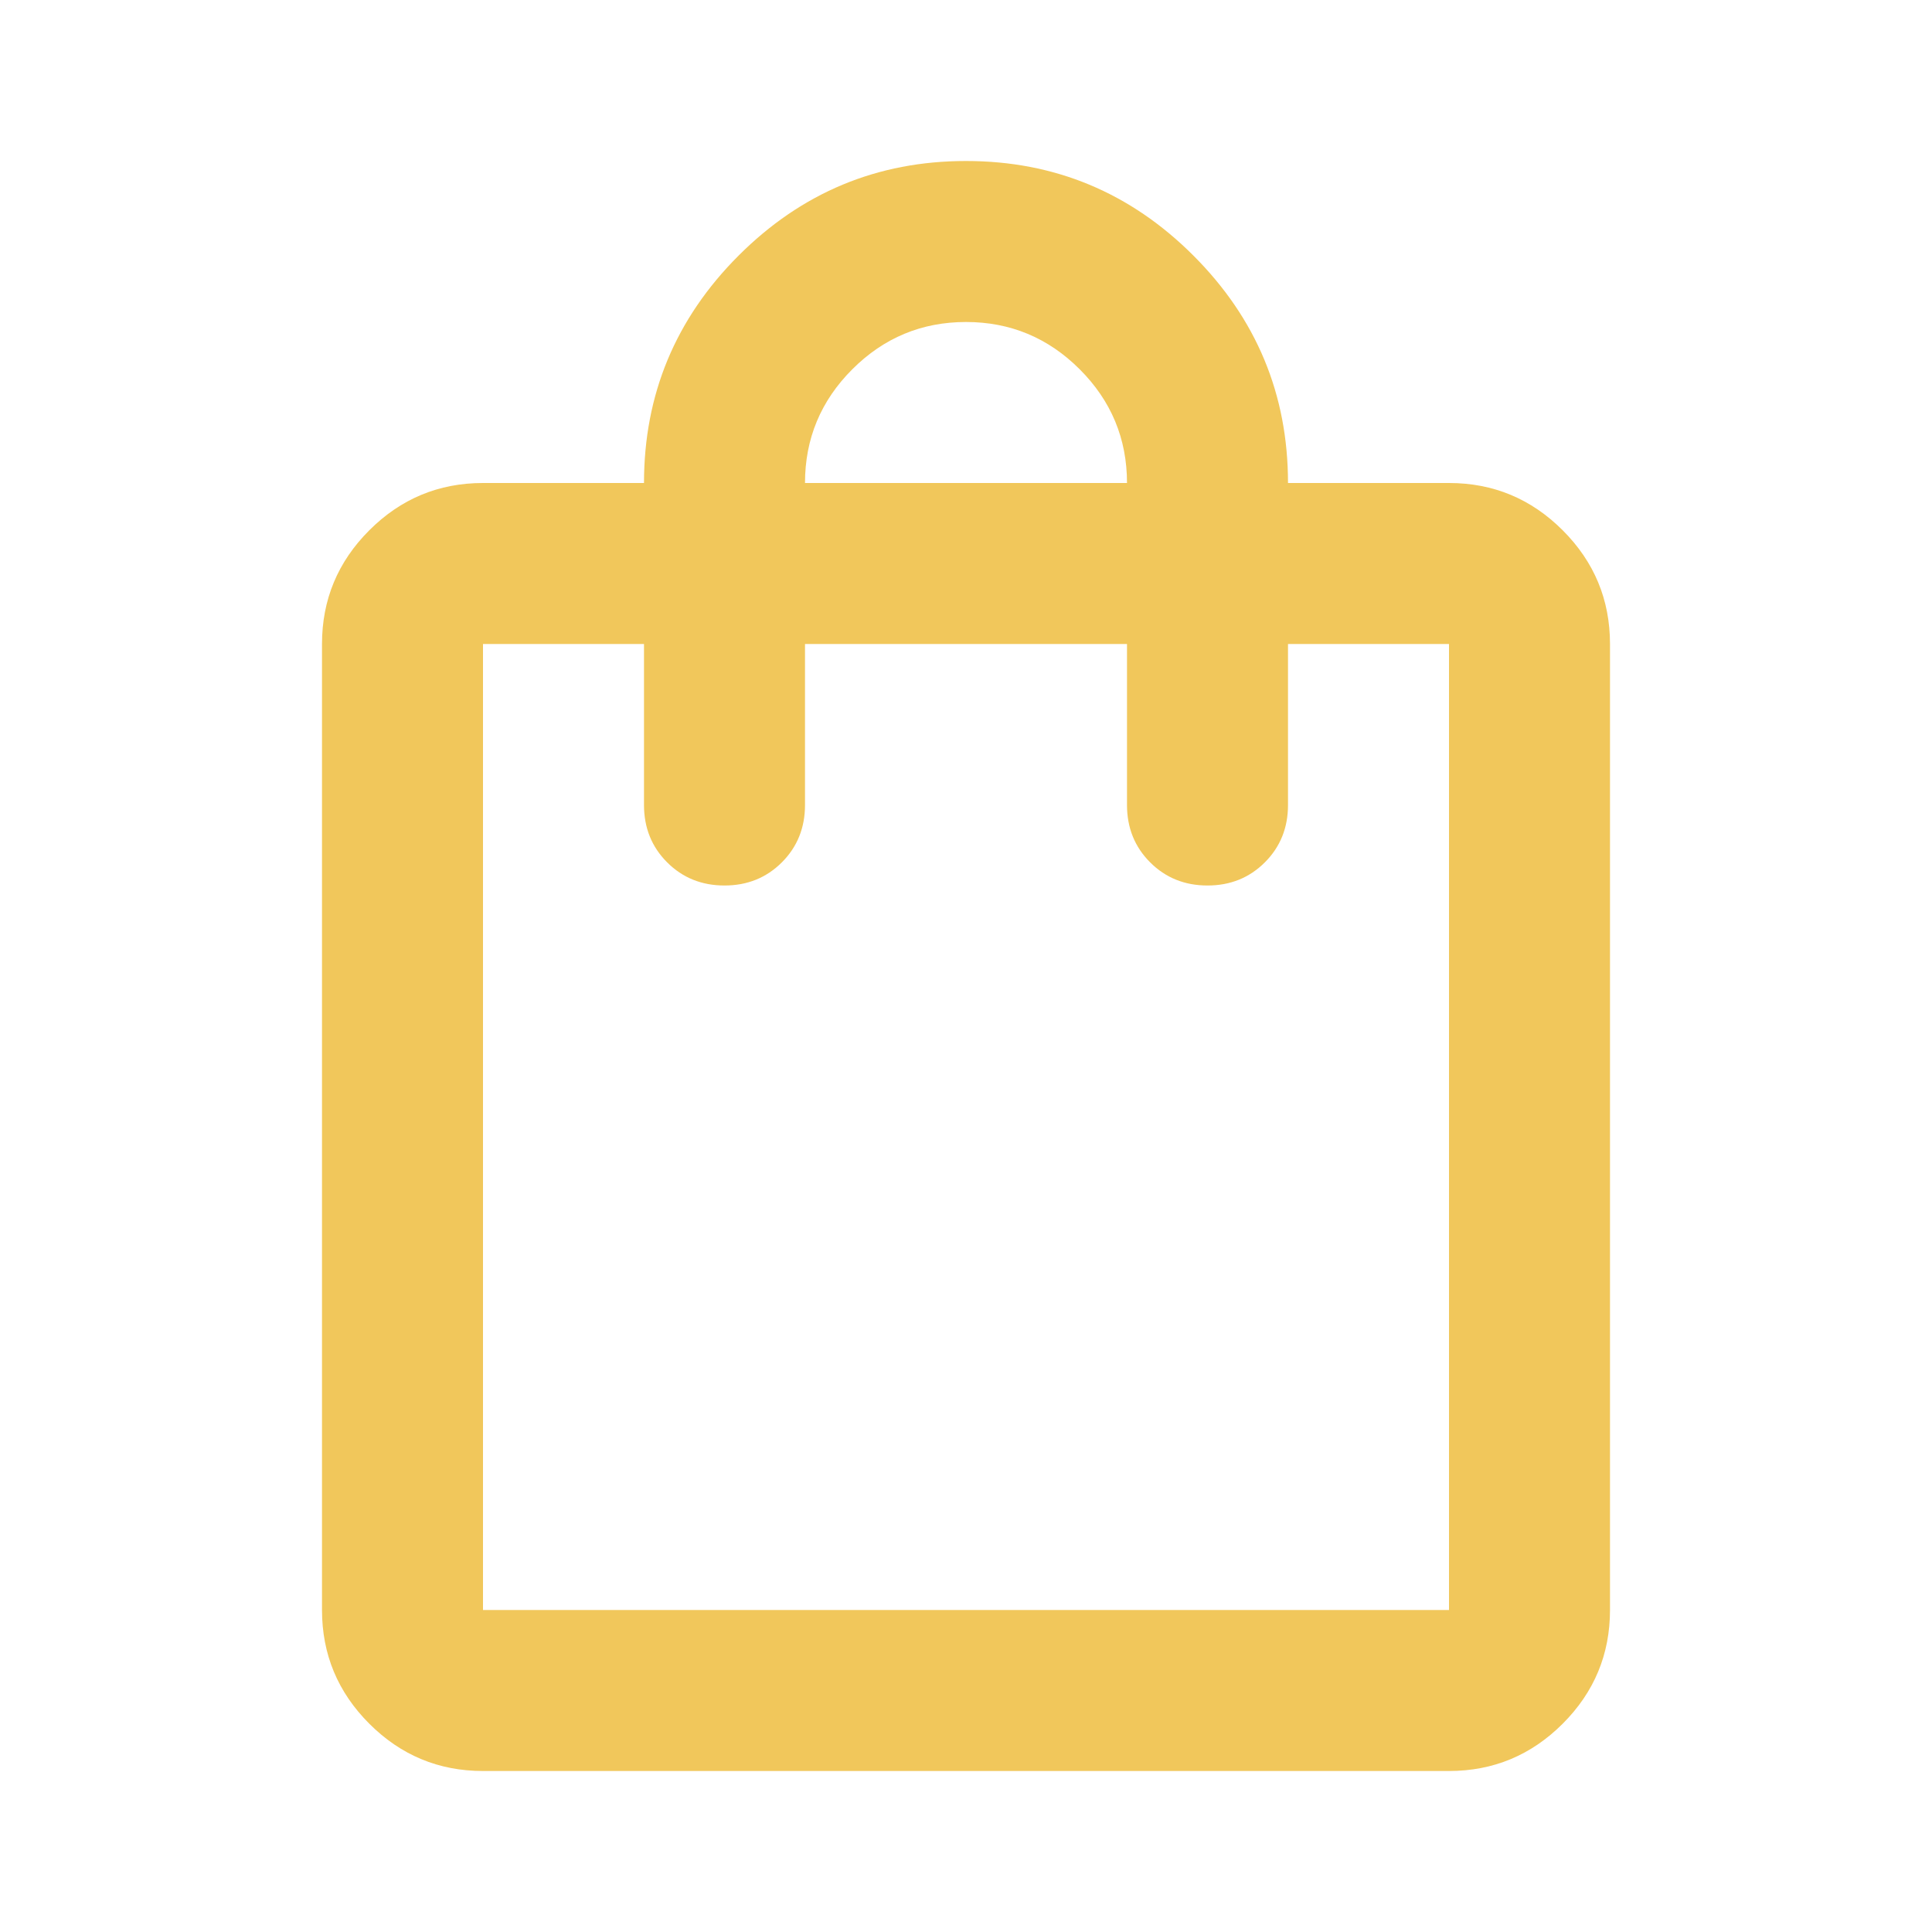
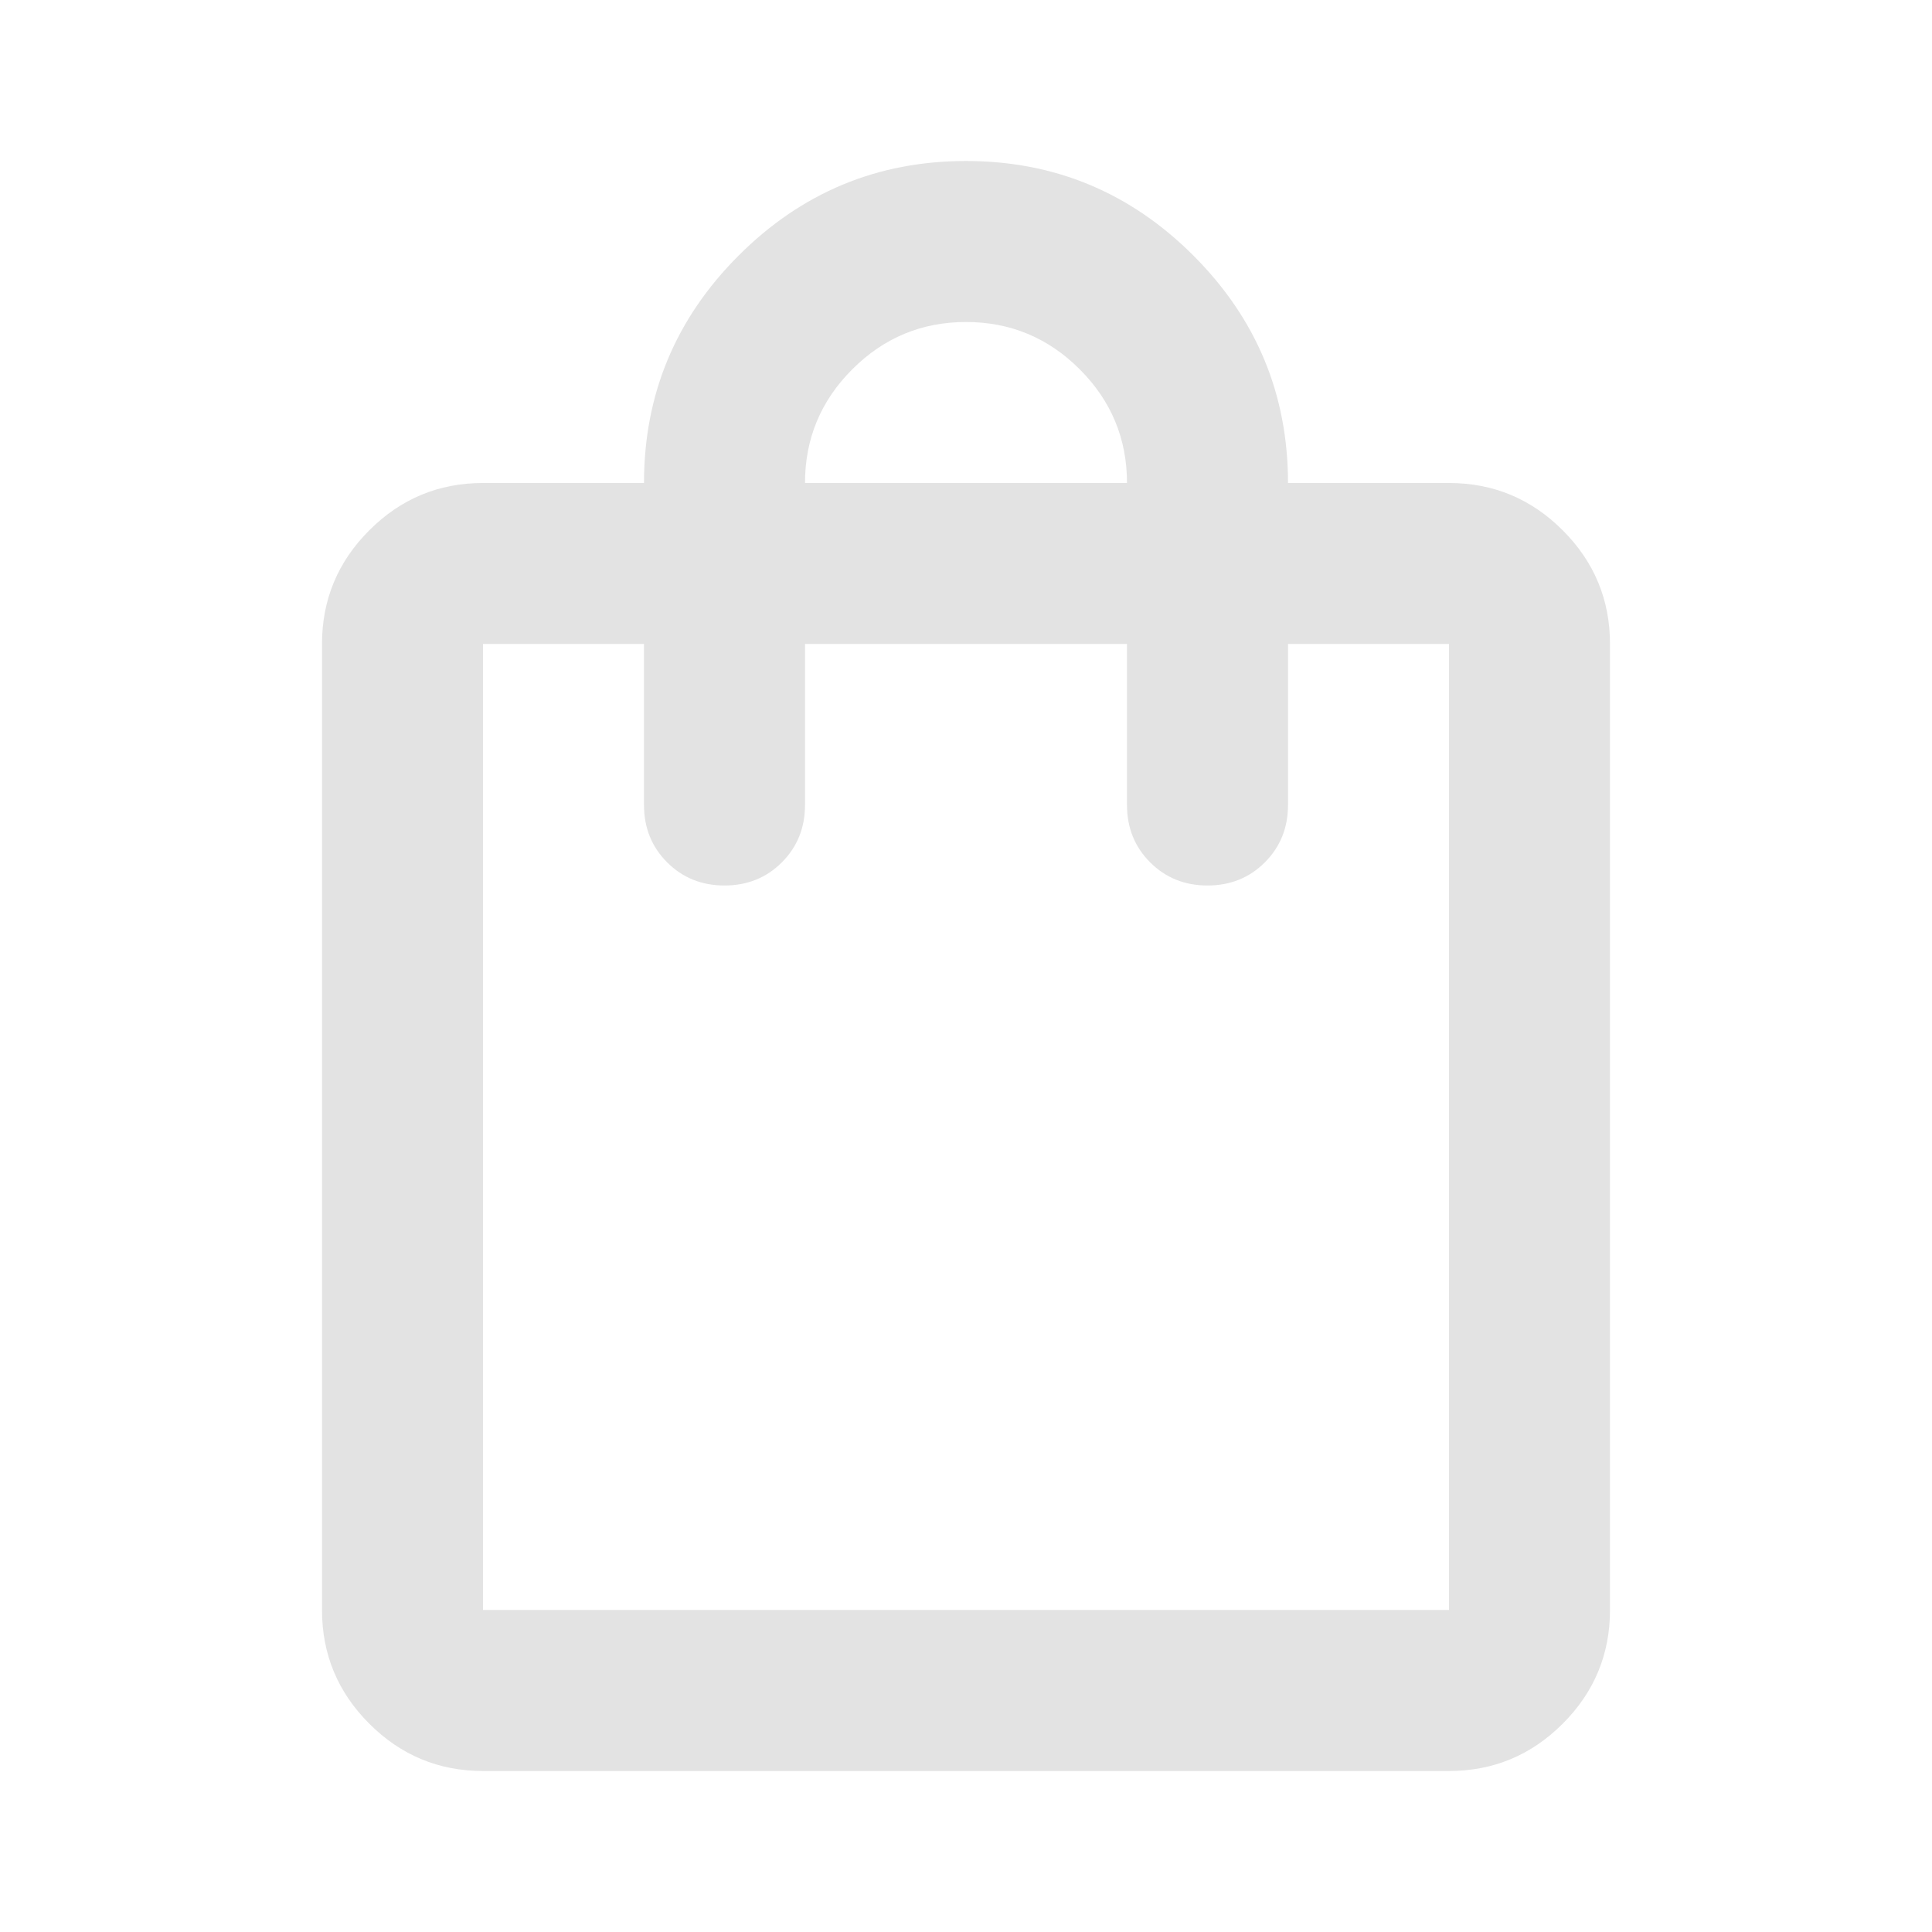
- <svg xmlns="http://www.w3.org/2000/svg" height="24px" viewBox="0 -960 960 960" width="24px" fill="#F1C75B">
+ <svg xmlns="http://www.w3.org/2000/svg" height="24px" viewBox="0 -960 960 960" width="24px" fill="#e3e3e3">
  <path d="M240-80q-33 0-56.5-23.5T160-160v-480q0-33 23.5-56.5T240-720h80q0-66 47-113t113-47q66 0 113 47t47 113h80q33 0 56.5 23.5T800-640v480q0 33-23.5 56.5T720-80H240Zm0-80h480v-480h-80v80q0 17-11.5 28.5T600-520q-17 0-28.5-11.5T560-560v-80H400v80q0 17-11.5 28.5T360-520q-17 0-28.5-11.5T320-560v-80h-80v480Zm160-560h160q0-33-23.5-56.5T480-800q-33 0-56.5 23.5T400-720ZM240-160v-480 480Z" />
</svg>
